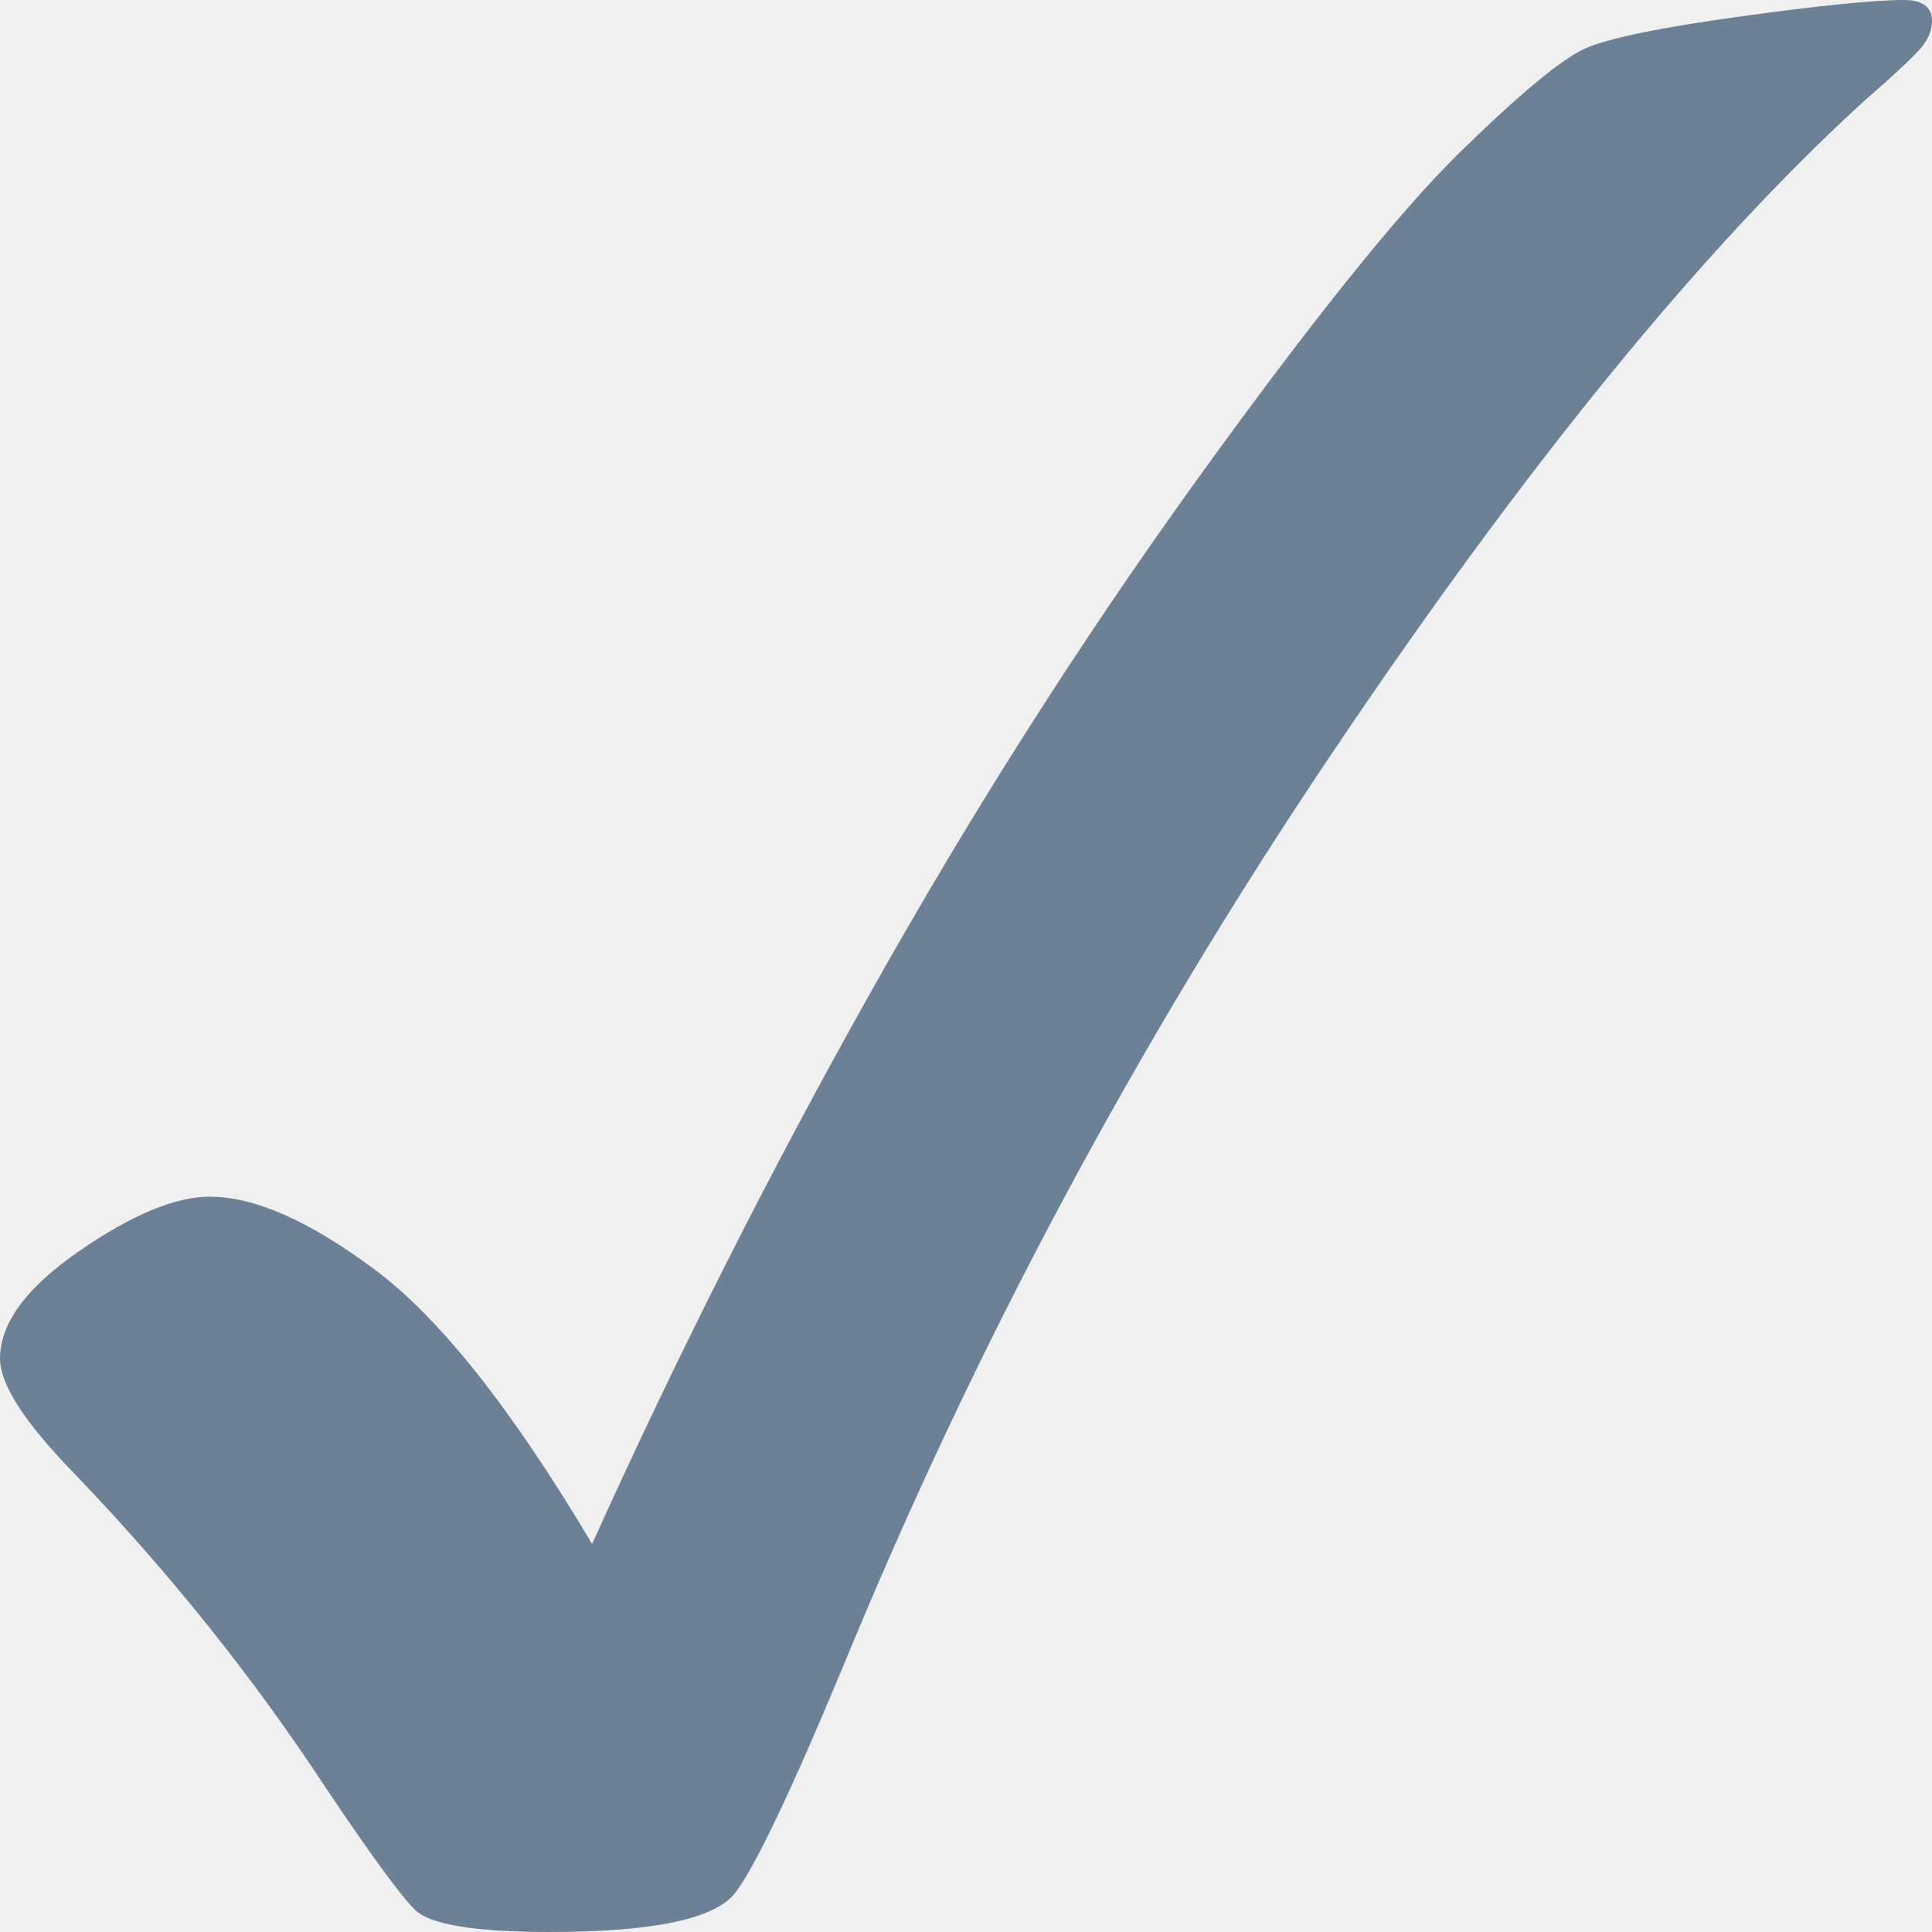
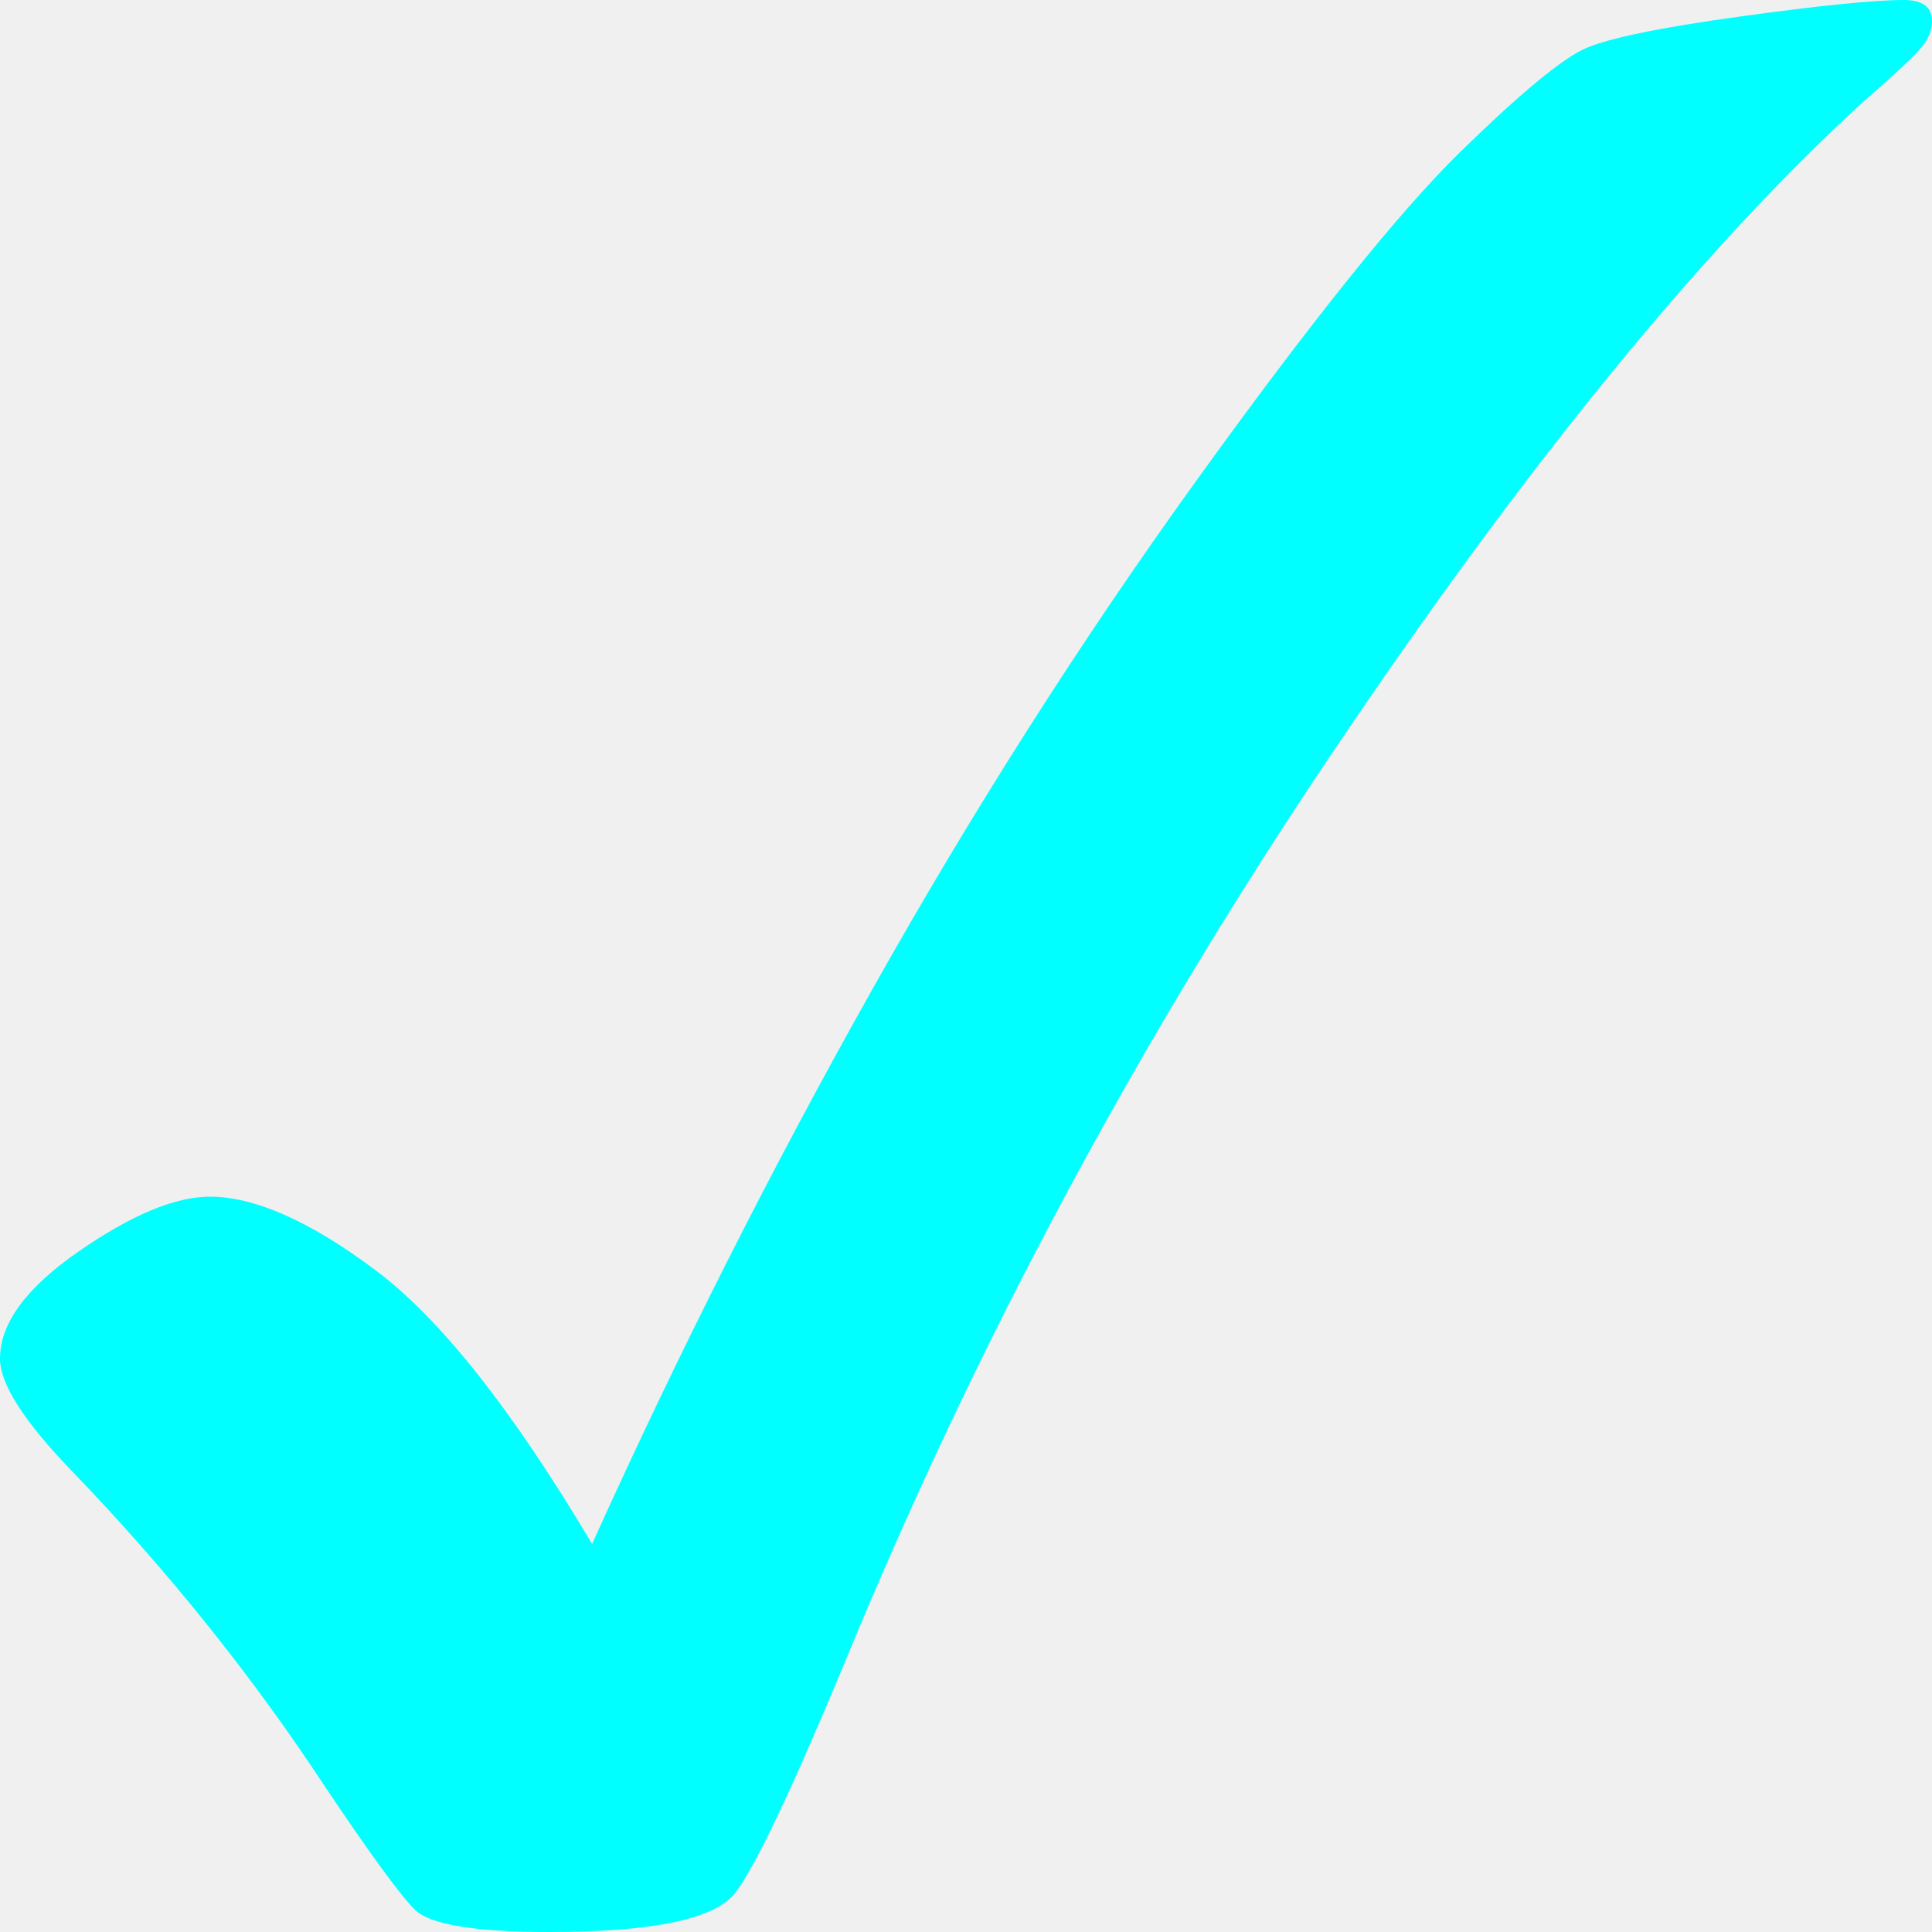
<svg xmlns="http://www.w3.org/2000/svg" width="15" height="15" viewBox="0 0 15 15" fill="none">
  <g clip-path="url(#clip0_18_2)">
-     <path fill-rule="evenodd" clip-rule="evenodd" d="M14.782 0C14.552 0 14.128 0.043 13.511 0.128C12.893 0.213 12.493 0.296 12.313 0.374C12.132 0.452 11.806 0.722 11.335 1.182C10.863 1.644 10.178 2.497 9.283 3.739C8.387 4.983 7.551 6.296 6.774 7.679C5.996 9.062 5.27 10.498 4.597 11.987C3.974 10.939 3.411 10.228 2.905 9.854C2.401 9.478 1.975 9.291 1.629 9.291C1.359 9.291 1.02 9.433 0.612 9.715C0.204 9.998 0 10.274 0 10.548C0 10.745 0.187 11.038 0.562 11.425C1.303 12.195 1.959 13.012 2.527 13.877C2.874 14.394 3.105 14.711 3.22 14.826C3.334 14.941 3.683 15 4.265 15C5.076 15 5.558 14.898 5.711 14.692C5.863 14.494 6.144 13.904 6.553 12.921C7.566 10.458 8.824 8.106 10.329 5.867C11.834 3.628 13.213 1.935 14.469 0.788C14.719 0.57 14.869 0.429 14.922 0.363C14.974 0.298 15 0.232 15 0.163C15 0.055 14.927 0 14.782 0Z" fill="#6D8196" />
+     <path fill-rule="evenodd" clip-rule="evenodd" d="M14.782 0C14.552 0 14.128 0.043 13.511 0.128C12.893 0.213 12.493 0.296 12.313 0.374C12.132 0.452 11.806 0.722 11.335 1.182C10.863 1.644 10.178 2.497 9.283 3.739C8.387 4.983 7.551 6.296 6.774 7.679C5.996 9.062 5.27 10.498 4.597 11.987C3.974 10.939 3.411 10.228 2.905 9.854C2.401 9.478 1.975 9.291 1.629 9.291C1.359 9.291 1.02 9.433 0.612 9.715C0.204 9.998 0 10.274 0 10.548C0 10.745 0.187 11.038 0.562 11.425C1.303 12.195 1.959 13.012 2.527 13.877C2.874 14.394 3.105 14.711 3.22 14.826C3.334 14.941 3.683 15 4.265 15C5.076 15 5.558 14.898 5.711 14.692C5.863 14.494 6.144 13.904 6.553 12.921C7.566 10.458 8.824 8.106 10.329 5.867C11.834 3.628 13.213 1.935 14.469 0.788C14.719 0.57 14.869 0.429 14.922 0.363C14.974 0.298 15 0.232 15 0.163C15 0.055 14.927 0 14.782 0Z" fill="#00ffff" />
  </g>
  <defs>
    <clipPath id="clip0_18_2">
      <rect width="15" height="15" fill="white" />
    </clipPath>
  </defs>
</svg>
